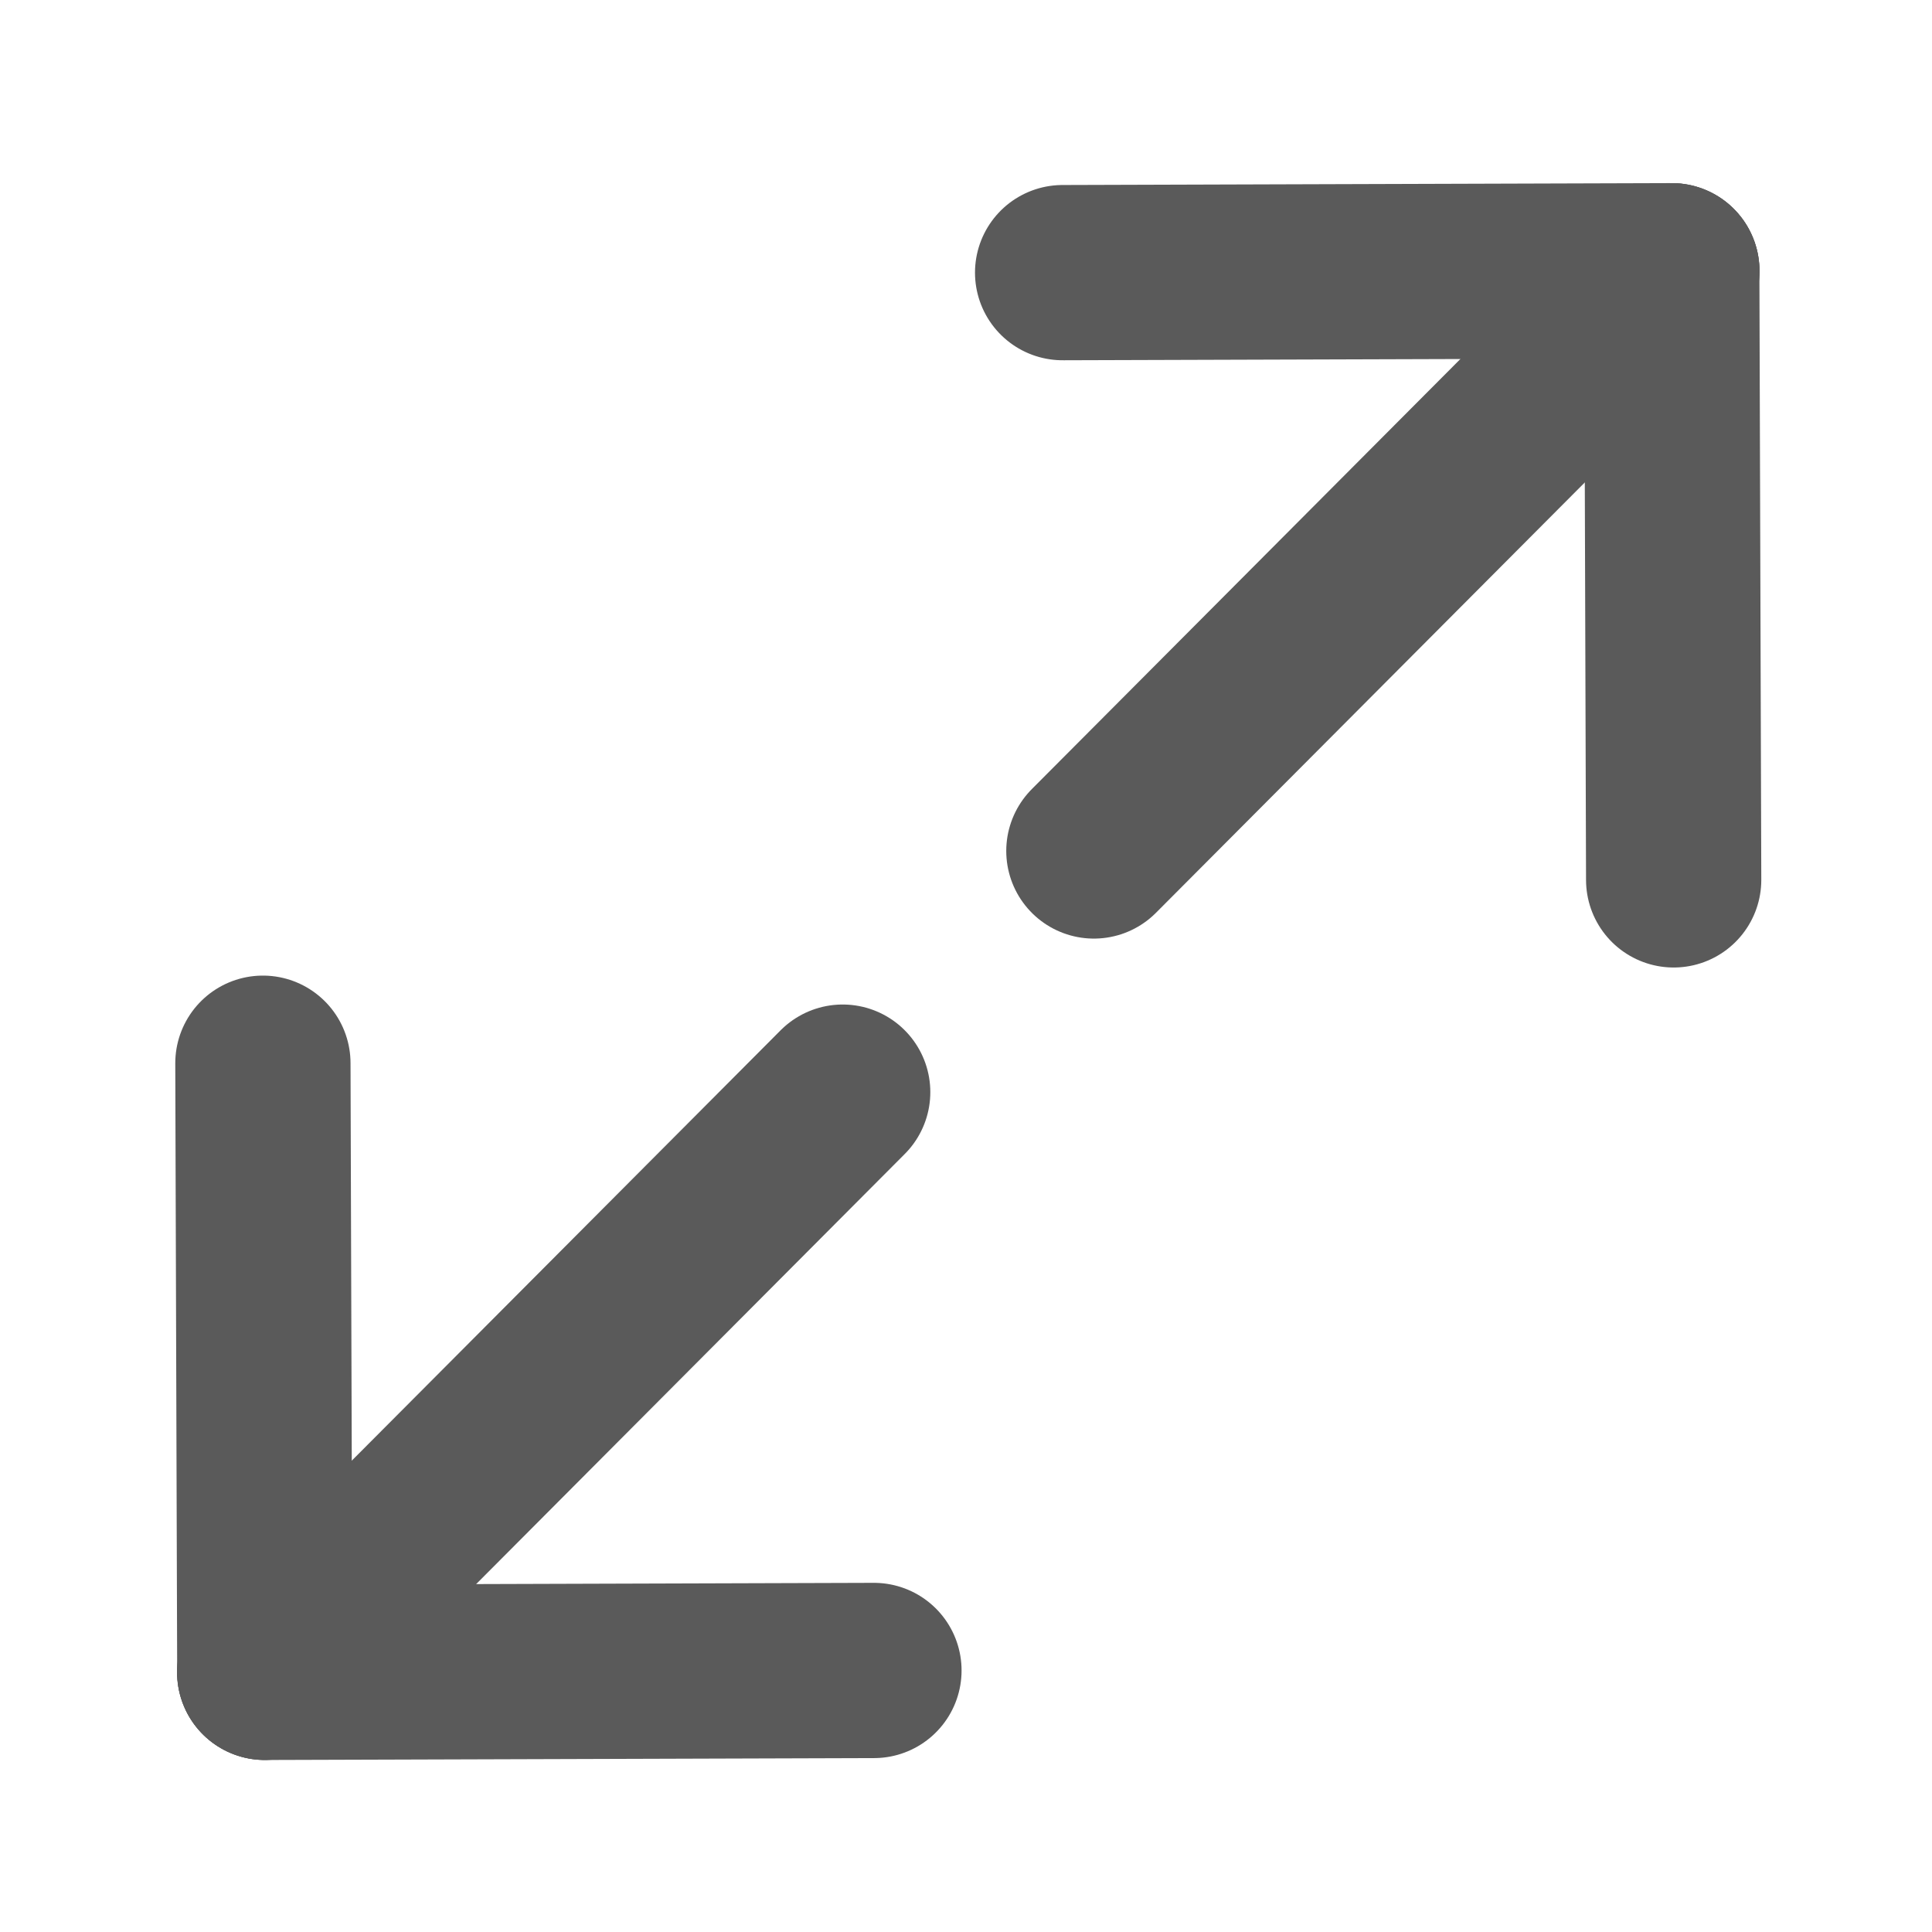
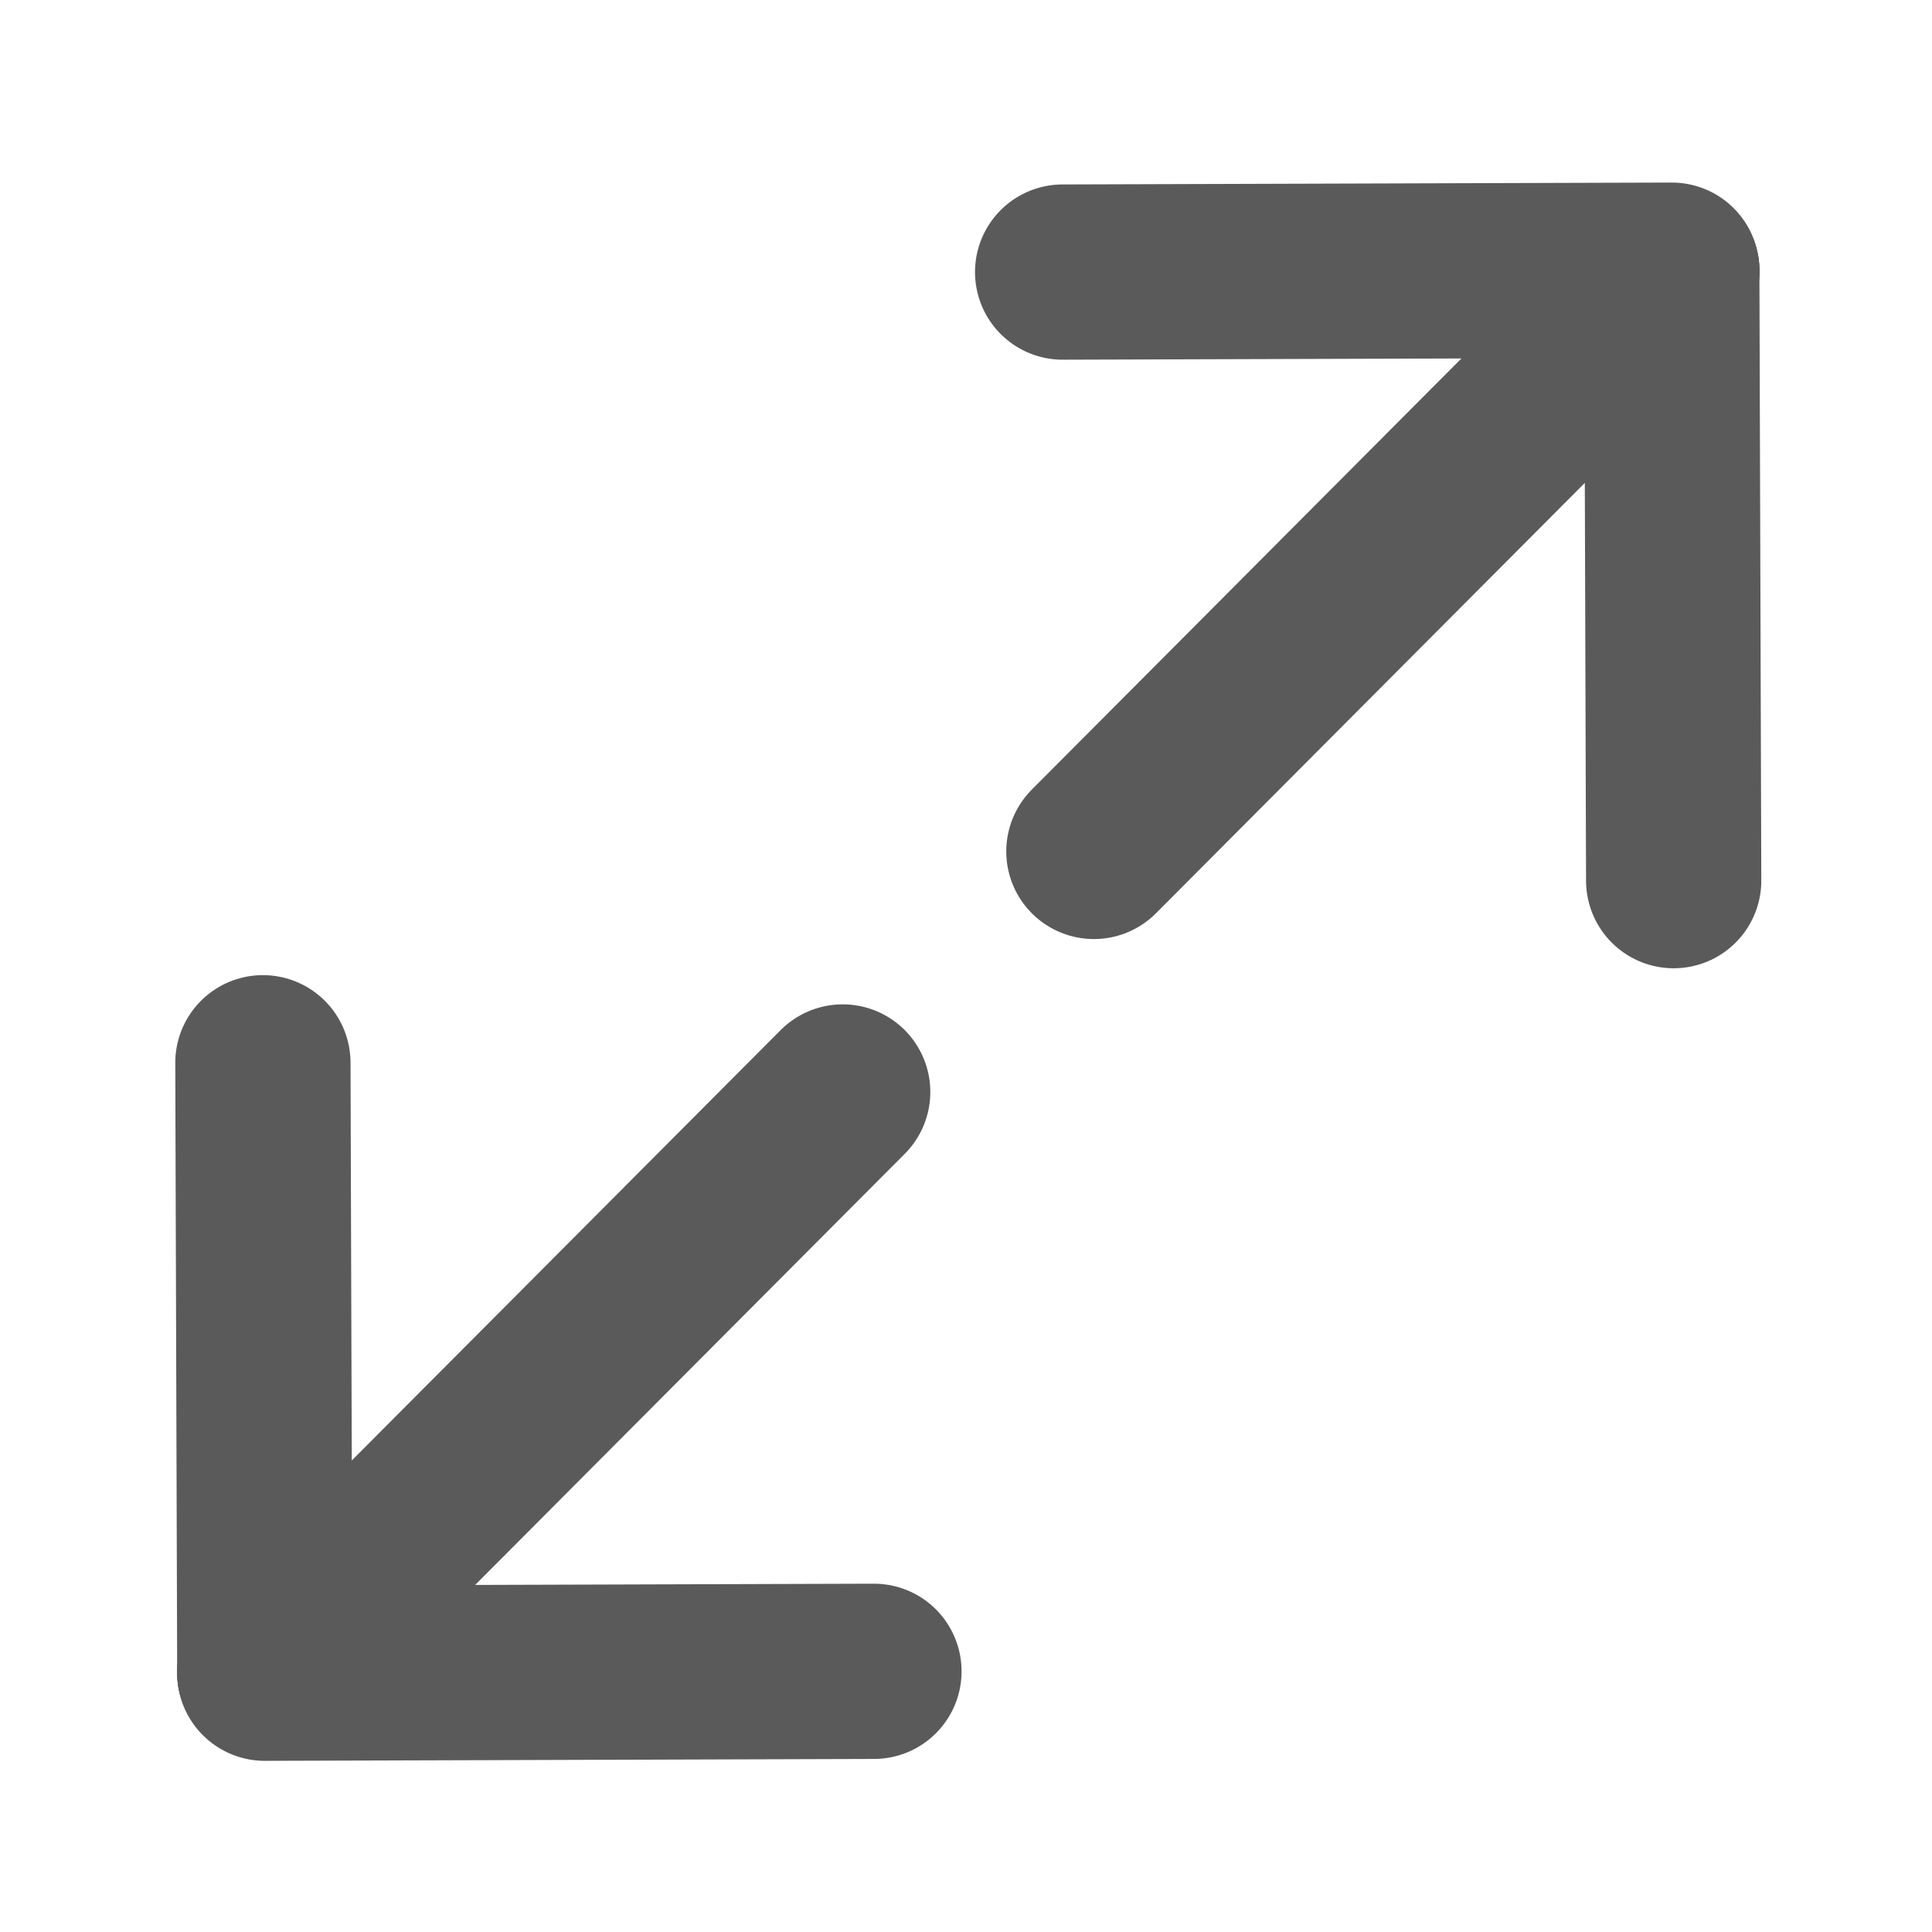
- <svg xmlns="http://www.w3.org/2000/svg" width="50" height="50" viewBox="0 0 13.229 13.229" version="1.1" id="svg8">
-   <defs id="defs2">
-     </defs>
-   <g id="layer1" transform="translate(0,-283.7708)">
-     <path style="fill:none;stroke:#000000;stroke-width:0.265px;stroke-linecap:butt;stroke-linejoin:miter;stroke-opacity:1" d="m 43.845,89.113 c -0.756,80.131 0,80.131 0,80.131" id="path8452" />
-     <g id="g8491" style="stroke:#5a5a5a;stroke-opacity:1" transform="translate(-0.09685014,0.1670314)">
-       <path id="path8456" d="m 5.867,291.082 -3.958,3.972" style="fill:none;stroke:#5a5a5a;stroke-width:1.2;stroke-linecap:round;stroke-linejoin:round;stroke-miterlimit:4;stroke-dasharray:none;stroke-opacity:1" />
-       <path id="path8456-2" d="m 1.897,290.884 0.013,4.171" style="fill:none;stroke:#5a5a5a;stroke-width:1.2;stroke-linecap:round;stroke-linejoin:round;stroke-miterlimit:4;stroke-dasharray:none;stroke-opacity:1" />
-       <path id="path8456-2-5" d="m 1.91,295.055 4.171,-0.013" style="fill:none;stroke:#5a5a5a;stroke-width:1.2;stroke-linecap:round;stroke-linejoin:round;stroke-miterlimit:4;stroke-dasharray:none;stroke-opacity:1" />
+ <svg xmlns="http://www.w3.org/2000/svg" width="50" height="50" version="1.1" viewBox="0 0 13.229 13.229">
+   <g transform="translate(0 -283.77)" fill="none">
+     <path d="m43.845 89.113c-0.756 80.131 0 80.131 0 80.131" stroke="#000" stroke-width=".265px" />
+     <g transform="translate(-.09685 .16703)" stroke="#5a5a5a" stroke-linecap="round" stroke-linejoin="round" stroke-width="1.2">
+       <path d="m5.867 291.08-3.958 3.972" />
+       <path d="m1.897 290.88 0.013 4.171" />
+       <path d="m1.91 295.06 4.171-0.013" />
    </g>
-     <g transform="rotate(-180,6.678556,290.3398)" id="g8491-4" style="stroke:#5a5a5a;stroke-opacity:1">
-       <path id="path8456-0" d="m 5.867,291.082 -3.958,3.972" style="fill:none;stroke:#5a5a5a;stroke-width:1.2;stroke-linecap:round;stroke-linejoin:round;stroke-miterlimit:4;stroke-dasharray:none;stroke-opacity:1" />
-       <path id="path8456-2-59" d="m 1.897,290.884 0.013,4.171" style="fill:none;stroke:#5a5a5a;stroke-width:1.2;stroke-linecap:round;stroke-linejoin:round;stroke-miterlimit:4;stroke-dasharray:none;stroke-opacity:1" />
-       <path id="path8456-2-5-4" d="m 1.91,295.055 4.171,-0.013" style="fill:none;stroke:#5a5a5a;stroke-width:1.2;stroke-linecap:round;stroke-linejoin:round;stroke-miterlimit:4;stroke-dasharray:none;stroke-opacity:1" />
+     <g transform="rotate(180 6.6786 290.34)" stroke="#5a5a5a" stroke-linecap="round" stroke-linejoin="round" stroke-width="1.2">
+       <path d="m5.867 291.08-3.958 3.972" />
+       <path d="m1.897 290.88 0.013 4.171" />
+       <path d="m1.91 295.06 4.171-0.013" />
    </g>
  </g>
</svg>
